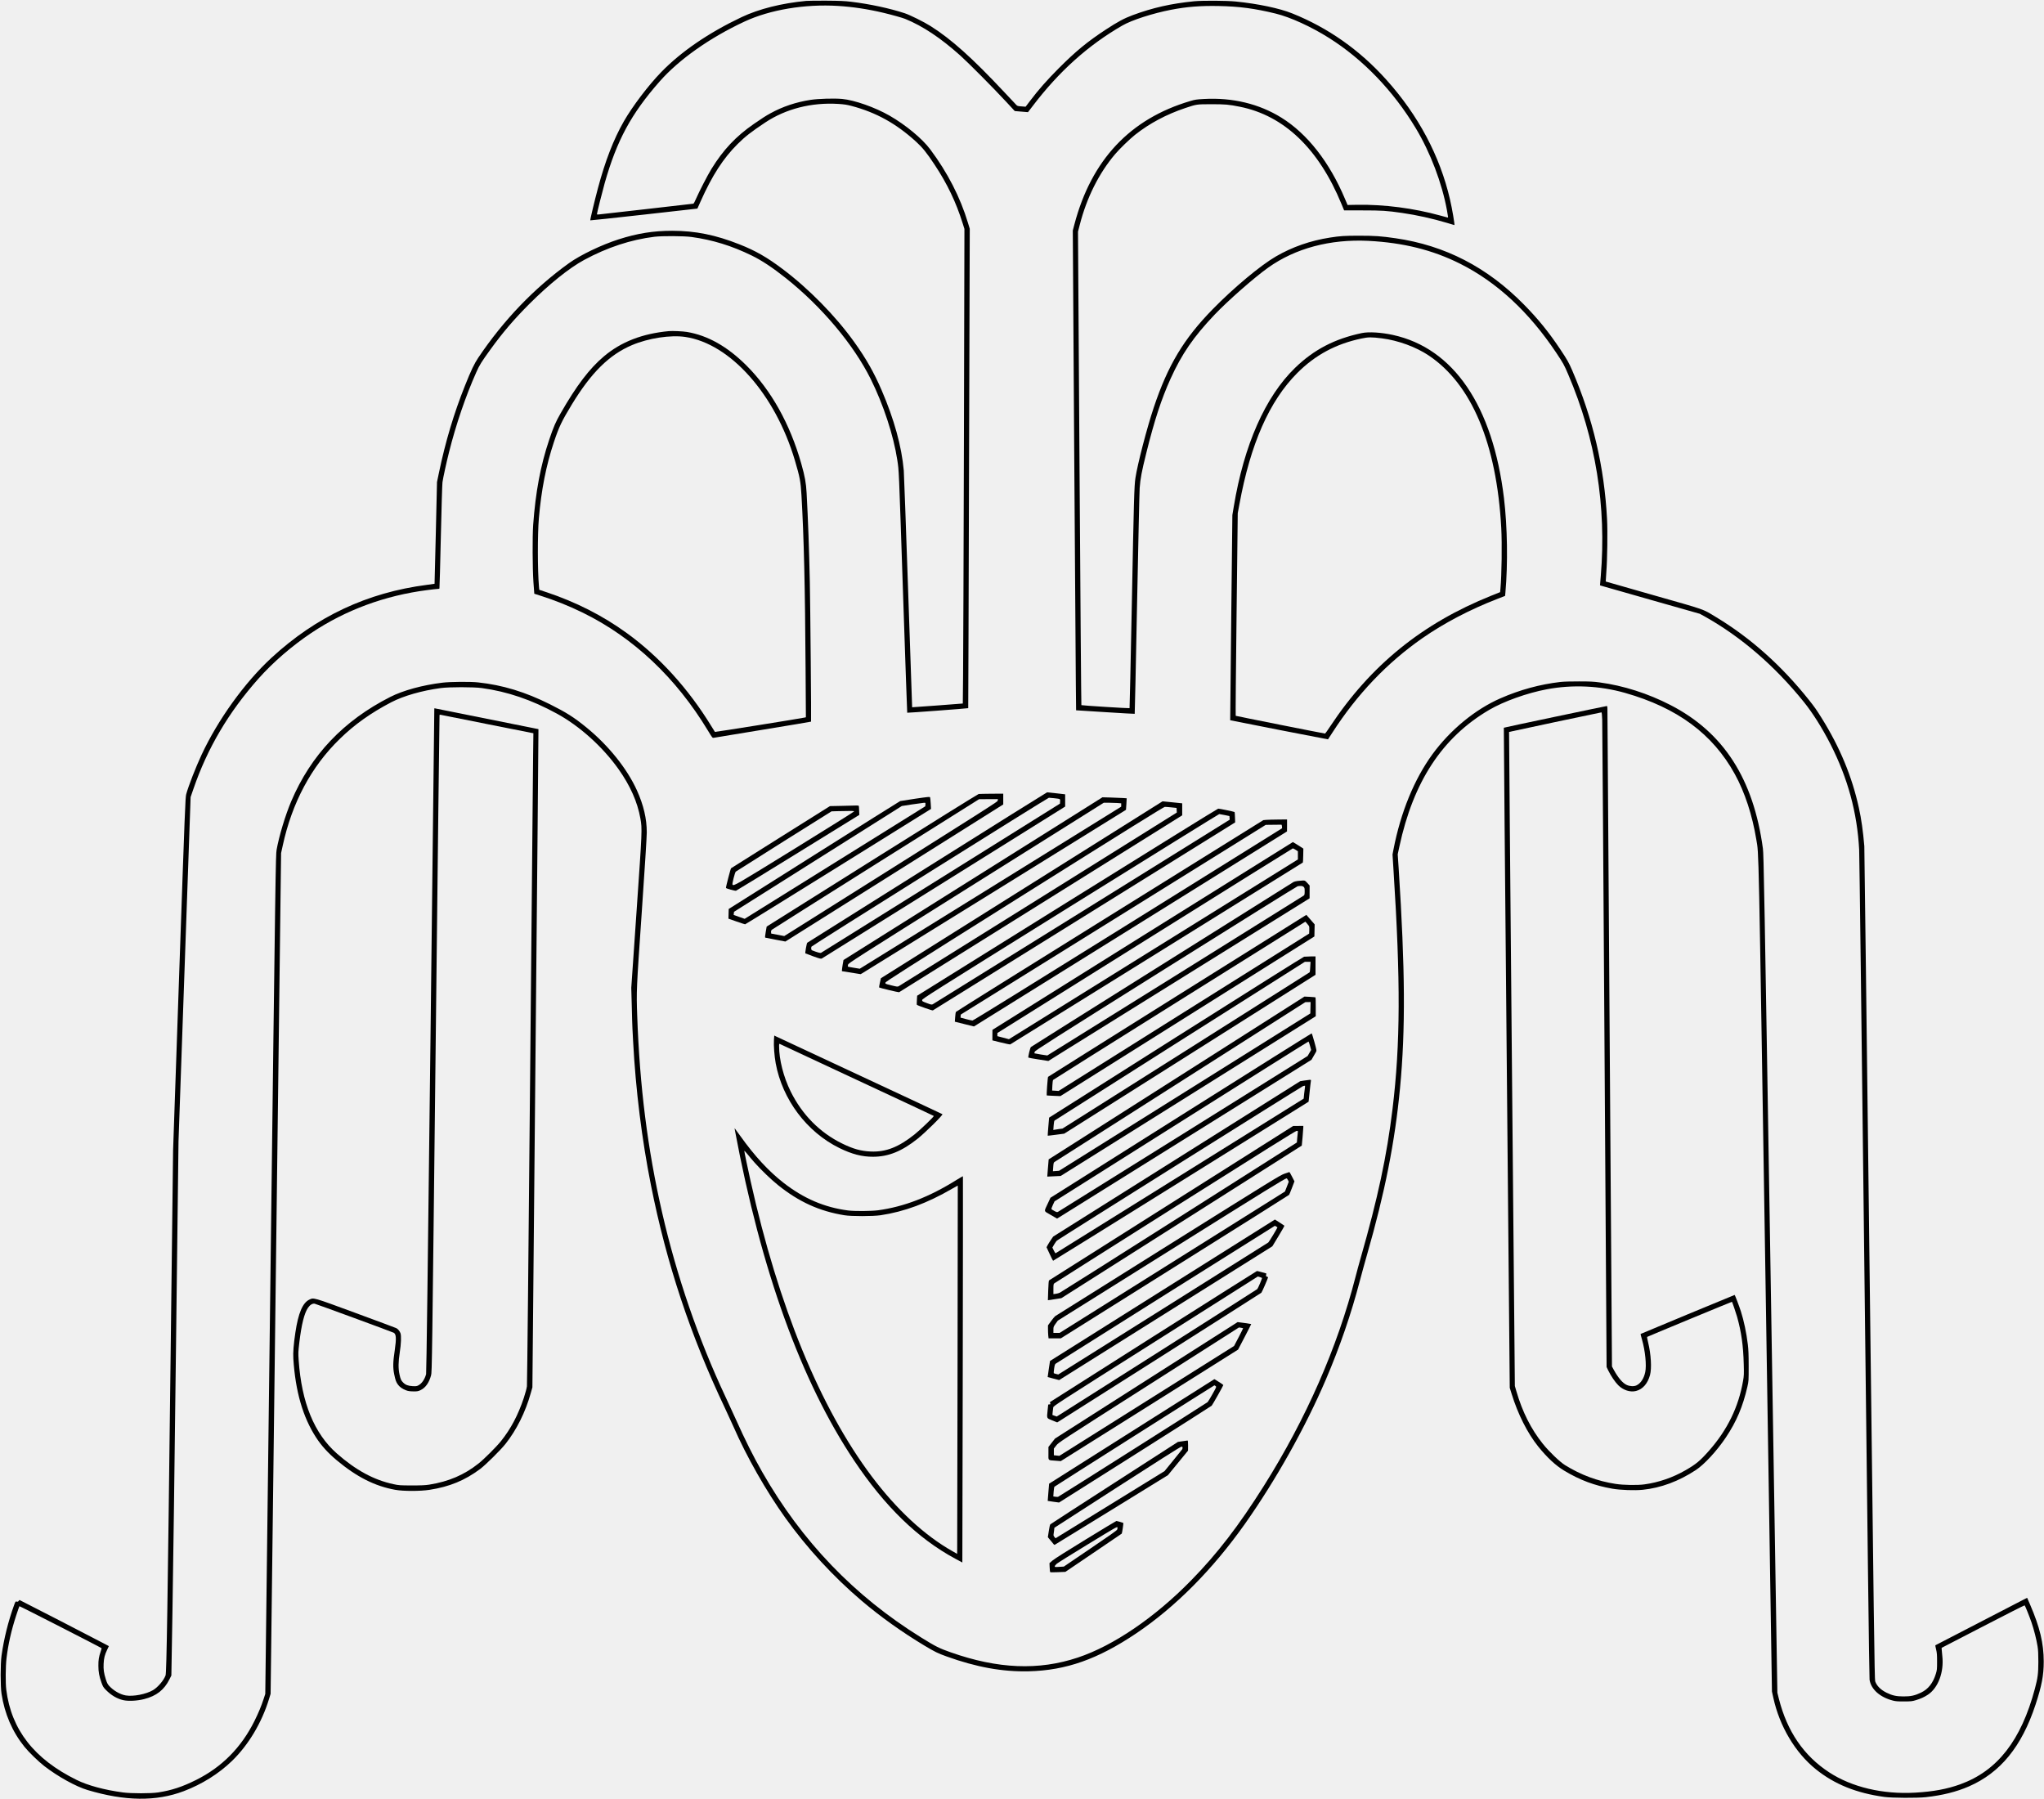
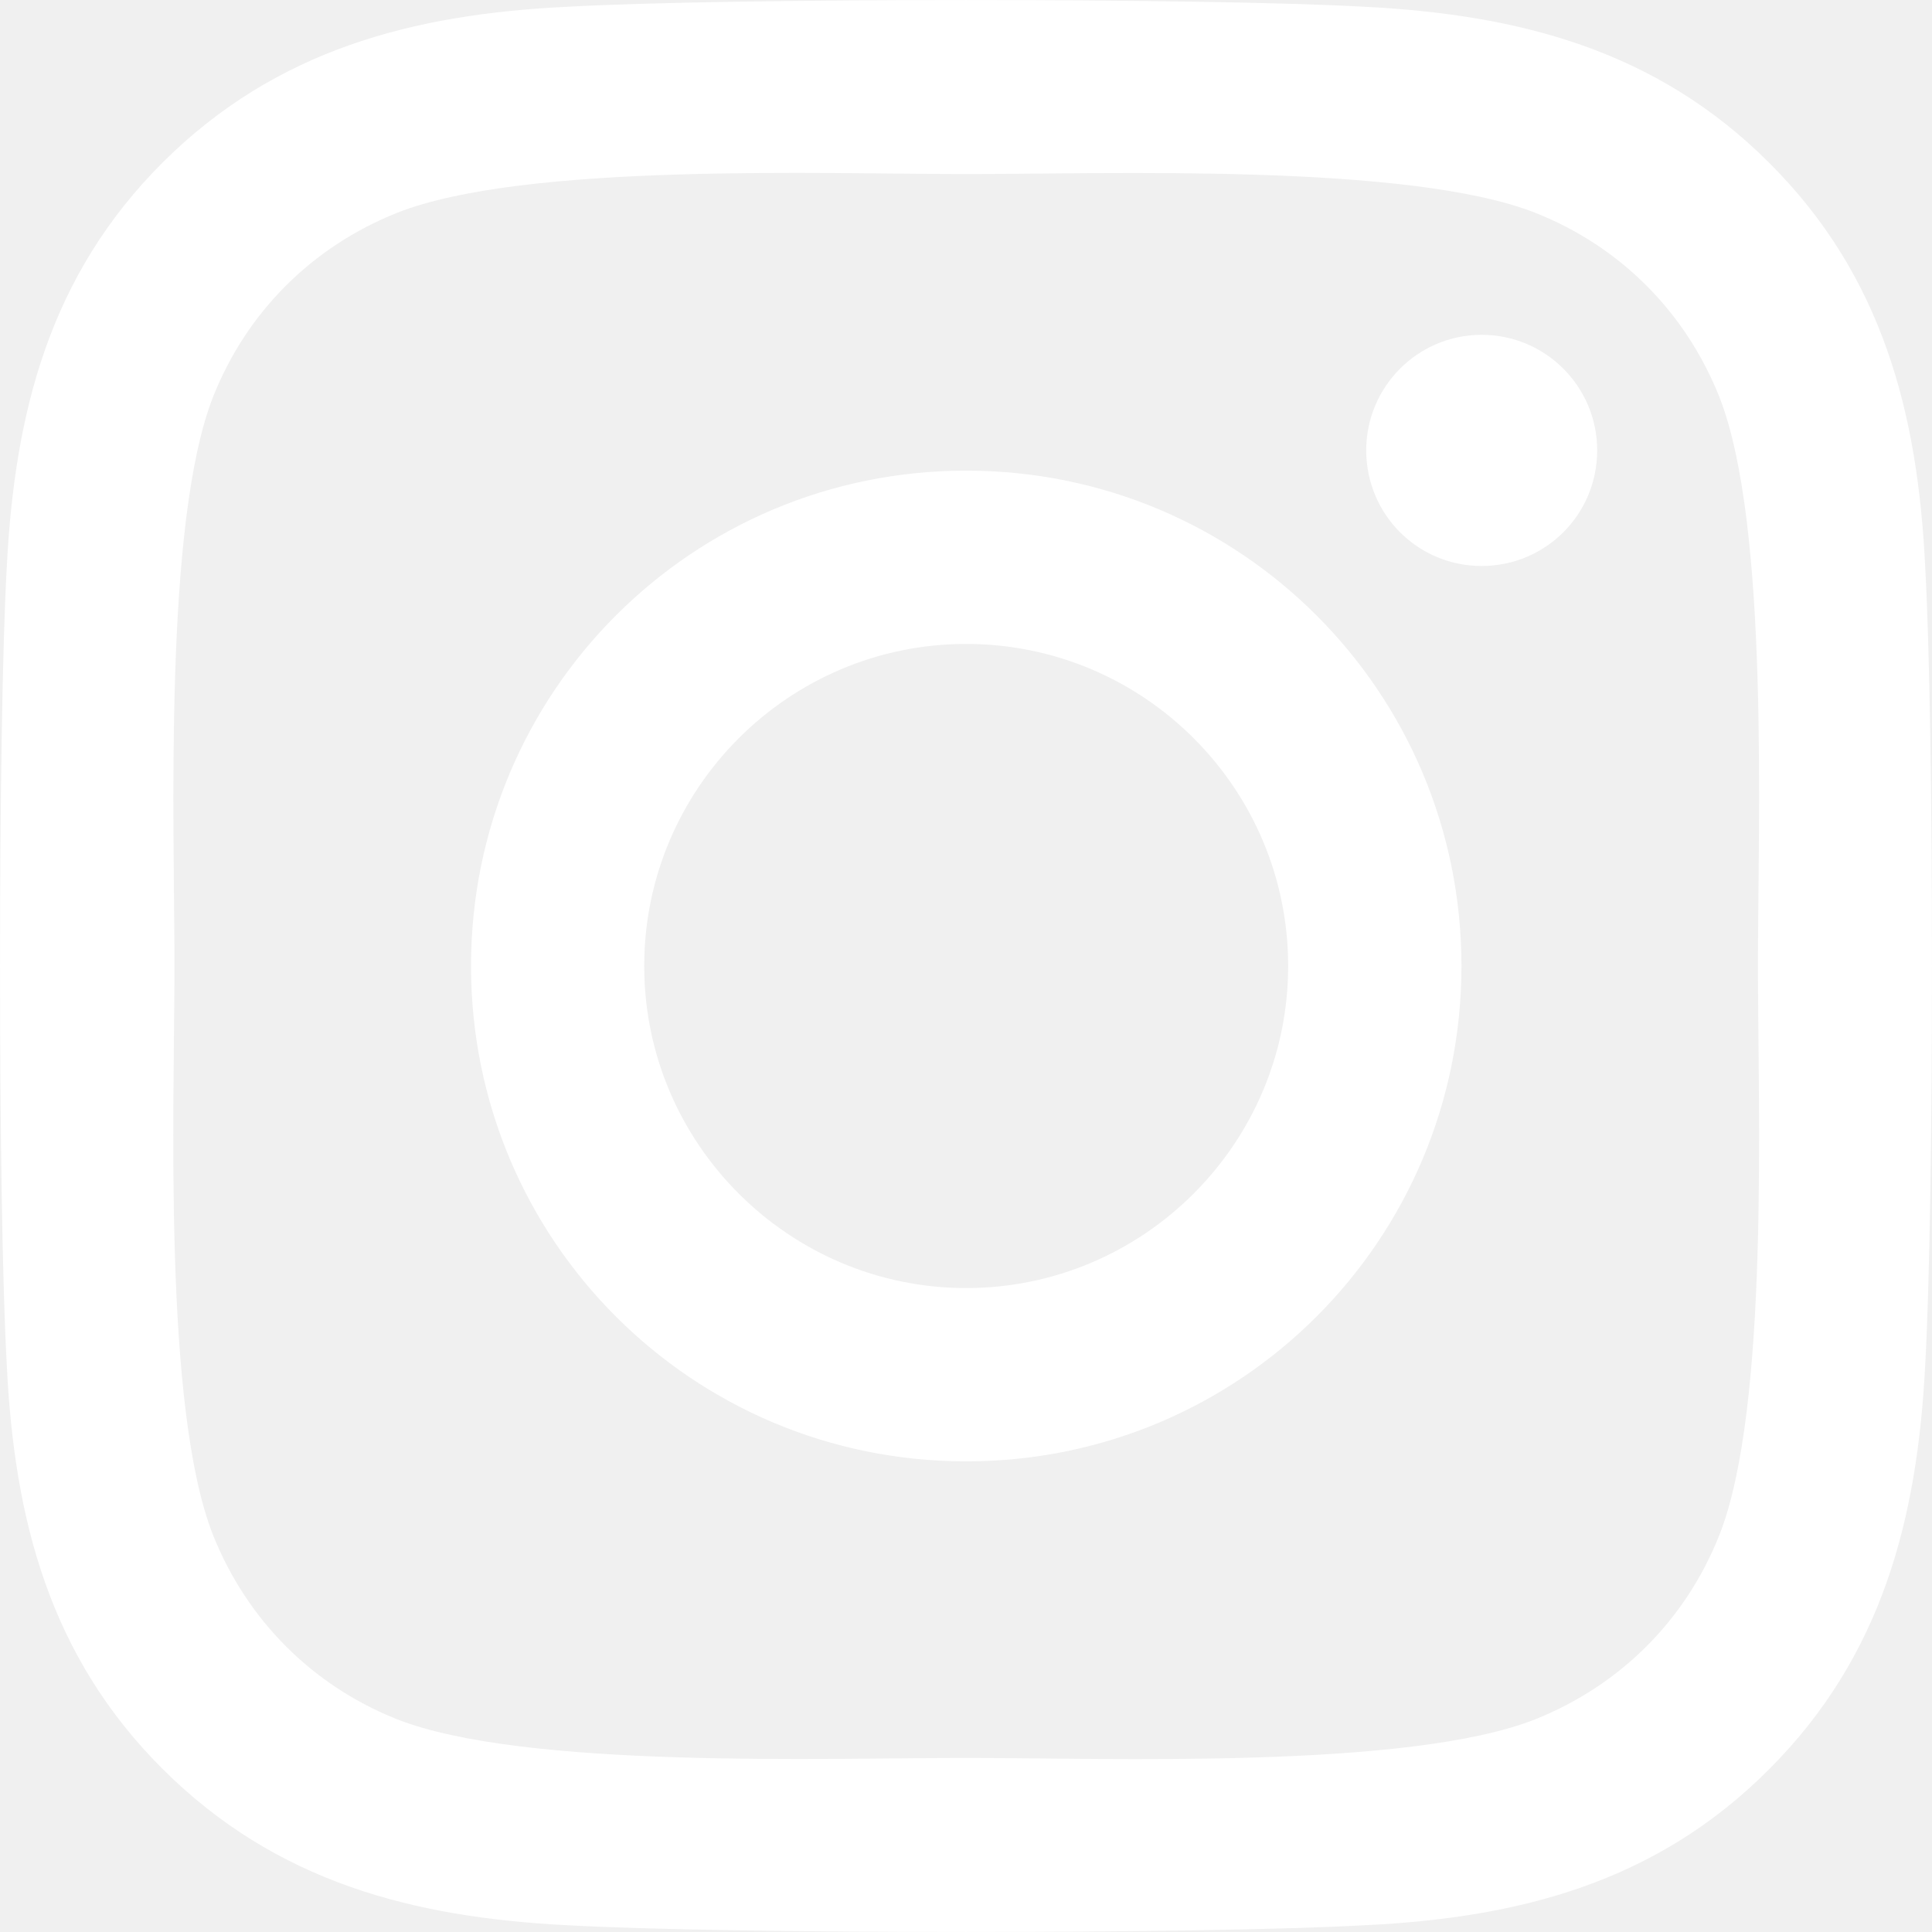
- <svg xmlns="http://www.w3.org/2000/svg" version="1.0" width="4523pt" height="3980pt" viewBox="0 0 4523 3980" preserveAspectRatio="xMidYMid meet">
-   <g transform="translate(0,3980) scale(0.1,-0.1)" fill="#000000" stroke="none">
-     <path d="M17840 39780 c-543 -51 -1045 -177 -1432 -360 -729 -346 -1336 -761 -1780 -1219 -282 -291 -632 -752 -823 -1085 -228 -399 -411 -871 -574 -1481 -74 -276 -176 -704 -169 -710 3 -3 538 54 1188 127 l1182 133 69 155 c257 576 501 954 818 1270 168 168 305 274 616 481 456 302 1022 446 1613 410 133 -9 189 -17 295 -45 545 -144 987 -389 1426 -789 147 -134 235 -243 416 -517 275 -415 470 -822 617 -1290 l39 -125 -11 -4645 c-7 -2555 -15 -4917 -19 -5250 l-6 -605 -559 -43 c-307 -23 -560 -41 -562 -40 -1 2 -41 1155 -88 2563 -48 1408 -91 2612 -97 2675 -47 534 -214 1136 -491 1779 -171 395 -344 700 -607 1066 -411 574 -1007 1181 -1586 1615 -344 259 -598 404 -950 543 -532 211 -976 300 -1490 301 -416 0 -773 -57 -1188 -190 -377 -121 -844 -345 -1096 -526 -771 -554 -1448 -1260 -2009 -2094 -87 -130 -157 -276 -292 -614 -245 -611 -434 -1244 -576 -1925 l-44 -210 -26 -1125 c-15 -619 -27 -1126 -28 -1126 0 -1 -77 -12 -171 -24 -1316 -170 -2446 -700 -3437 -1613 -592 -546 -1184 -1366 -1547 -2145 -129 -277 -288 -683 -340 -872 -20 -71 -28 -282 -156 -3980 l-135 -3905 -55 -4575 c-66 -5526 -89 -6976 -111 -7037 -40 -110 -171 -264 -278 -327 -154 -90 -436 -145 -603 -117 -124 21 -270 105 -369 213 -32 35 -47 64 -72 143 -44 139 -55 219 -49 344 6 126 24 197 77 308 l39 83 -82 44 c-181 97 -1886 976 -1894 976 -4 0 -14 -9 -21 -21 -10 -16 -19 -19 -41 -14 -28 6 -29 4 -59 -77 -129 -356 -226 -746 -278 -1118 -26 -183 -26 -677 0 -845 68 -444 239 -840 507 -1172 95 -118 310 -327 439 -427 302 -233 699 -453 958 -530 829 -248 1518 -256 2128 -25 404 153 777 387 1068 669 364 353 659 846 819 1370 l35 115 116 9300 116 9300 36 165 c206 951 632 1749 1261 2360 328 321 688 576 1139 812 274 142 676 258 1099 315 190 25 716 25 905 0 566 -77 1104 -260 1665 -567 501 -274 1009 -731 1359 -1223 260 -365 424 -734 487 -1097 41 -234 40 -244 -86 -2065 l-116 -1680 11 -410 c5 -225 12 -448 15 -495 3 -47 10 -175 15 -285 55 -1052 193 -2168 395 -3180 345 -1733 873 -3322 1638 -4932 57 -120 139 -299 183 -398 295 -675 729 -1438 1154 -2030 477 -666 1065 -1304 1685 -1830 421 -358 899 -698 1395 -996 232 -138 288 -166 485 -237 659 -238 1241 -343 1820 -329 825 20 1528 268 2376 838 871 586 1696 1417 2411 2429 680 964 1333 2128 1787 3188 311 727 559 1447 756 2200 42 158 111 411 155 562 395 1372 617 2495 730 3685 123 1302 114 2625 -30 4862 l-21 312 36 168 c309 1441 950 2418 1988 3027 322 189 840 374 1276 456 572 107 1169 79 1730 -80 1157 -329 1940 -908 2429 -1796 222 -403 387 -907 476 -1449 58 -355 46 191 202 -9660 l144 -9190 31 -140 c138 -630 484 -1212 940 -1579 413 -333 900 -529 1519 -613 170 -23 725 -26 915 -5 369 41 677 118 953 238 697 304 1168 880 1473 1804 139 421 183 653 183 960 -1 405 -85 755 -301 1257 l-66 152 -106 -54 c-141 -71 -1922 -993 -1926 -997 -2 -2 6 -43 18 -93 18 -74 21 -121 21 -270 0 -167 -2 -186 -28 -270 -62 -202 -168 -337 -326 -413 -137 -66 -231 -86 -390 -85 -159 0 -249 21 -375 83 -129 64 -215 150 -251 252 -13 38 -29 1211 -125 9233 -61 5055 -113 9215 -115 9245 -28 331 -66 600 -120 845 -152 694 -421 1343 -822 1985 -124 198 -154 240 -278 397 -609 766 -1301 1383 -2069 1845 -301 181 -195 144 -1370 478 -583 166 -1061 303 -1063 304 -1 2 5 95 13 207 22 278 31 898 16 1174 -61 1158 -311 2222 -773 3295 -74 170 -107 229 -261 460 -258 386 -490 672 -807 994 -810 824 -1745 1307 -2840 1465 -317 46 -454 56 -800 56 -330 0 -421 -6 -648 -41 -436 -68 -834 -207 -1197 -417 -337 -194 -941 -698 -1400 -1168 -642 -657 -991 -1238 -1304 -2174 -151 -451 -358 -1246 -406 -1560 -27 -177 -35 -478 -80 -2804 -25 -1256 -47 -2286 -50 -2289 -7 -7 -1058 59 -1066 67 -4 3 -22 2362 -41 5241 l-34 5235 39 150 c153 600 425 1144 783 1565 100 118 320 331 439 426 322 255 694 453 1114 594 251 84 253 84 571 84 308 1 390 -6 633 -55 981 -195 1748 -929 2252 -2154 l58 -140 411 0 c428 0 531 -7 871 -56 316 -45 681 -126 990 -219 90 -28 166 -50 168 -50 12 0 -50 366 -98 570 -222 960 -700 1859 -1407 2645 -591 659 -1291 1151 -2085 1469 -281 113 -757 213 -1243 262 -205 21 -734 24 -925 6 -506 -50 -919 -143 -1363 -308 -190 -71 -331 -147 -592 -318 -413 -271 -666 -480 -1045 -860 -255 -256 -446 -472 -628 -713 l-102 -134 -90 7 c-80 5 -93 9 -116 33 -14 14 -136 143 -269 286 -706 753 -1170 1169 -1628 1458 -145 92 -456 246 -572 284 -335 110 -774 204 -1185 254 -147 17 -247 22 -540 24 -198 2 -403 -1 -455 -5z m703 -111 c326 -20 671 -72 1017 -155 168 -40 415 -109 468 -131 391 -159 786 -422 1225 -815 182 -164 723 -708 1012 -1020 l190 -205 80 -7 c44 -3 110 -9 146 -12 l66 -6 106 138 c579 762 1226 1343 1982 1779 210 121 672 270 1080 349 347 67 650 91 1054 83 452 -9 801 -55 1261 -168 325 -80 786 -290 1181 -540 752 -474 1420 -1169 1917 -1995 325 -541 580 -1212 691 -1819 28 -156 29 -161 11 -157 -8 2 -80 22 -159 43 -589 163 -1242 247 -1834 238 l-218 -4 -55 130 c-344 818 -834 1445 -1409 1802 -494 307 -1082 448 -1715 413 -165 -9 -198 -14 -304 -46 -1331 -394 -2185 -1303 -2561 -2727 l-36 -137 30 -4708 c17 -2589 33 -4977 37 -5307 l6 -600 647 -41 c355 -23 648 -39 650 -37 3 2 26 1091 52 2421 26 1329 52 2488 58 2575 15 208 44 362 146 772 178 719 335 1199 537 1645 248 548 510 929 974 1417 296 311 872 817 1184 1040 602 430 1376 636 2221 594 772 -40 1420 -201 2027 -505 813 -407 1525 -1067 2129 -1971 155 -232 174 -266 265 -480 608 -1421 849 -2918 720 -4463 l-17 -202 30 -10 c16 -5 514 -147 1105 -315 l1074 -305 111 -61 c800 -448 1548 -1092 2191 -1890 196 -243 407 -578 589 -934 384 -754 592 -1517 635 -2335 6 -107 57 -4267 115 -9245 65 -5644 108 -9076 115 -9118 32 -213 230 -389 520 -463 60 -15 109 -19 245 -18 153 1 178 3 256 27 116 35 187 68 271 123 227 151 357 499 318 852 -7 64 -14 132 -14 150 l-1 34 915 473 c503 261 918 471 922 467 13 -14 108 -250 152 -379 56 -164 109 -375 133 -525 14 -86 18 -169 18 -348 -1 -258 -13 -352 -76 -590 -305 -1146 -830 -1819 -1652 -2117 -291 -105 -597 -162 -999 -185 -716 -41 -1402 122 -1904 451 -560 366 -927 903 -1110 1623 l-34 137 -150 9268 c-139 8531 -152 9279 -170 9408 -209 1544 -870 2571 -2045 3176 -497 256 -1040 430 -1570 501 -133 18 -210 22 -455 22 -183 1 -339 -4 -410 -12 -455 -53 -893 -172 -1330 -363 -559 -245 -1108 -697 -1503 -1237 -402 -551 -703 -1286 -861 -2102 l-22 -115 22 -350 c158 -2456 152 -3839 -21 -5273 -128 -1055 -325 -1975 -708 -3312 -31 -107 -82 -294 -113 -415 -402 -1562 -1090 -3131 -2026 -4618 -555 -882 -1030 -1500 -1608 -2090 -802 -821 -1722 -1448 -2510 -1710 -865 -289 -1769 -252 -2810 115 -261 92 -329 126 -660 331 -1476 916 -2639 2127 -3512 3657 -200 350 -379 708 -586 1170 -61 135 -164 360 -230 500 -598 1273 -1078 2667 -1401 4075 -321 1400 -496 2786 -551 4360 -19 542 -18 557 101 2283 67 977 111 1668 111 1762 0 309 -70 605 -219 936 -219 481 -626 989 -1116 1389 -272 223 -447 333 -807 513 -545 273 -1048 426 -1590 484 -174 19 -614 15 -790 -6 -438 -53 -870 -171 -1155 -316 -1034 -525 -1755 -1285 -2190 -2307 -130 -306 -270 -769 -324 -1073 -20 -112 -24 -357 -136 -9397 l-115 -9281 -34 -104 c-56 -172 -116 -314 -207 -498 -292 -585 -719 -1016 -1288 -1300 -304 -152 -543 -231 -841 -277 -163 -25 -590 -25 -780 0 -408 55 -774 153 -1025 277 -939 462 -1445 1111 -1556 1995 -19 148 -16 520 5 695 37 310 106 616 213 945 36 110 69 204 73 208 5 6 1790 -906 1818 -929 2 -1 -7 -35 -21 -76 -40 -116 -51 -185 -50 -313 0 -137 18 -232 69 -374 30 -84 41 -103 96 -159 119 -121 249 -197 387 -228 113 -25 310 -15 461 24 273 70 444 204 561 440 l41 82 24 1403 c14 771 49 3429 79 5907 l55 4505 134 3810 134 3810 62 180 c309 901 779 1697 1439 2440 322 362 739 723 1171 1012 757 506 1632 829 2568 948 106 14 208 25 227 25 18 0 36 4 39 9 3 4 17 519 31 1142 14 624 30 1168 36 1209 14 100 88 439 145 664 152 609 369 1245 603 1769 71 161 114 229 315 507 270 373 519 664 855 1001 443 443 889 801 1217 978 512 277 1034 449 1559 513 170 20 646 18 815 -5 464 -63 892 -194 1335 -411 222 -108 464 -269 755 -500 792 -630 1497 -1468 1877 -2231 279 -560 507 -1254 588 -1790 39 -262 31 -75 131 -3059 46 -1391 87 -2532 89 -2535 6 -5 1345 95 1350 101 1 2 10 2389 18 5305 l16 5302 -40 131 c-171 567 -450 1111 -835 1626 -178 238 -541 539 -899 745 -321 184 -777 345 -1050 370 -170 16 -525 6 -695 -20 -323 -49 -624 -150 -892 -298 -102 -56 -180 -106 -368 -236 -395 -273 -675 -570 -936 -993 -87 -141 -269 -494 -345 -668 -23 -54 -48 -100 -53 -102 -6 -2 -472 -55 -1036 -119 -564 -63 -1042 -117 -1062 -120 -30 -4 -38 -2 -38 11 0 25 117 490 171 683 268 945 586 1533 1215 2248 426 485 1113 970 1879 1326 563 262 1335 391 2068 346z" />
-     <path d="M14800 32474 c-587 -55 -1054 -236 -1435 -557 -319 -268 -612 -653 -960 -1262 -108 -188 -156 -299 -251 -580 -193 -573 -303 -1159 -356 -1890 -18 -257 -15 -957 6 -1265 9 -140 18 -255 19 -256 1 -1 63 -21 137 -44 300 -94 641 -230 935 -375 1124 -552 2063 -1438 2775 -2617 87 -144 96 -156 120 -152 14 3 504 83 1089 179 585 96 1066 176 1068 179 7 7 -16 2559 -27 3091 -16 740 -39 1373 -71 1965 -13 231 -37 364 -119 655 -250 880 -667 1624 -1214 2170 -421 419 -855 664 -1316 741 -88 15 -320 25 -400 18z m365 -129 c996 -149 1989 -1266 2424 -2730 111 -376 128 -465 146 -773 54 -940 80 -2016 91 -3839 l7 -1072 -24 -6 c-93 -21 -1984 -324 -1989 -318 -3 4 -40 62 -80 128 -509 831 -1149 1535 -1868 2057 -538 390 -1131 691 -1798 912 l-141 47 -7 72 c-31 370 -32 1147 -2 1507 54 630 161 1174 332 1686 113 339 174 467 397 834 431 708 829 1101 1331 1314 360 154 855 230 1181 181z" />
-     <path d="M30135 32431 c-602 -127 -1061 -366 -1478 -770 -659 -639 -1130 -1705 -1356 -3071 l-31 -185 -25 -2269 c-14 -1248 -24 -2270 -23 -2271 6 -4 2161 -426 2164 -423 1 2 46 70 99 152 547 848 1207 1540 1989 2086 480 334 1052 634 1661 870 l170 66 7 74 c57 642 44 1455 -32 2090 -247 2041 -1114 3315 -2455 3609 -260 57 -539 74 -690 42z m445 -117 c358 -46 751 -189 1035 -379 950 -636 1503 -1949 1605 -3815 19 -351 10 -1039 -18 -1348 l-7 -73 -195 -78 c-1528 -613 -2670 -1539 -3566 -2893 -57 -87 -108 -158 -112 -158 -23 0 -1973 388 -1978 393 -4 4 4 1014 19 2245 l26 2237 36 193 c245 1339 662 2287 1280 2908 397 399 858 647 1425 765 149 32 219 32 450 3z" />
-     <path d="M20515 20609 c-1452 -913 -2645 -1663 -2652 -1667 -12 -7 -51 -228 -42 -235 2 -2 80 -31 173 -65 145 -52 173 -59 191 -49 12 7 1229 766 2703 1687 l2682 1675 0 136 0 135 -192 22 c-106 13 -200 22 -208 22 -8 -1 -1203 -748 -2655 -1661z m2810 1531 c144 -17 136 -13 133 -70 l-3 -50 -2635 -1646 c-1449 -905 -2643 -1650 -2652 -1655 -16 -9 -92 13 -200 56 -19 8 -25 59 -10 82 16 26 5227 3292 5252 3293 14 0 66 -5 115 -10z" />
-     <path d="M21656 22233 c-16 -3 -1078 -663 -2360 -1469 l-2331 -1464 -21 -121 c-15 -85 -18 -122 -10 -124 6 -3 109 -23 228 -45 l217 -41 2410 1516 2411 1517 0 119 0 119 -257 -1 c-142 -1 -271 -4 -287 -6z m422 -143 c-3 -31 122 49 -4558 -2896 l-166 -104 -144 28 -145 27 -3 33 c-2 24 3 38 20 53 13 11 1049 665 2303 1454 l2280 1433 208 1 208 1 -3 -30z" />
-     <path d="M20255 22129 c-175 -26 -326 -50 -335 -52 -8 -2 -865 -540 -1905 -1196 l-1890 -1192 -3 -107 -3 -107 178 -63 c98 -34 184 -62 191 -62 8 0 936 575 2064 1277 l2050 1276 -7 121 c-4 67 -10 128 -14 136 -5 14 -45 10 -326 -31z m223 -129 l-3 -39 -1999 -1245 -1998 -1245 -122 43 -121 43 3 34 c2 19 5 35 5 36 1 0 837 527 1857 1171 l1855 1169 230 36 c127 19 245 35 263 36 33 1 33 0 30 -39z" />
-     <path d="M21530 20360 l-2865 -1800 -17 -97 c-9 -54 -17 -110 -17 -124 l-1 -26 207 -33 207 -33 36 20 c33 18 5833 3612 5836 3616 1 1 5 59 9 129 l7 126 -84 6 c-45 3 -166 8 -268 11 l-185 5 -2865 -1800z m3188 1674 l92 -7 0 -37 0 -37 -2892 -1793 -2893 -1793 -128 21 c-71 11 -131 23 -135 26 -3 4 -1 22 4 42 9 36 85 84 2834 1810 l2825 1774 101 0 c55 0 142 -3 192 -6z" />
-     <path d="M22609 20114 l-3116 -1957 -23 -100 c-12 -54 -19 -101 -17 -104 11 -10 431 -111 442 -106 5 3 1417 885 3138 1960 l3127 1954 0 133 0 133 -167 17 c-93 10 -190 19 -218 22 l-50 5 -3116 -1957z m3311 1823 l115 -12 3 -51 3 -51 -3058 -1911 c-1682 -1050 -3072 -1918 -3090 -1928 -31 -18 -33 -18 -168 15 -133 33 -136 34 -133 59 3 23 374 259 3078 1958 2282 1434 3083 1932 3105 1932 17 1 82 -5 145 -11z" />
-     <path d="M18615 21970 l-250 -5 -1090 -684 c-599 -376 -1094 -687 -1098 -691 -11 -9 -118 -422 -113 -435 5 -14 201 -69 223 -62 10 2 628 381 1373 841 l1355 837 -4 97 c-1 53 -5 100 -8 105 -2 4 -34 6 -71 5 -37 -1 -179 -5 -317 -8z m285 -122 c0 -7 -591 -377 -1313 -823 -1319 -814 -1346 -830 -1378 -798 -13 13 52 268 72 288 8 7 488 310 1066 674 l1053 660 122 4 c326 8 378 7 378 -5z" />
-     <path d="M23615 19839 l-3320 -2069 -6 -97 c-4 -54 -4 -101 0 -104 16 -17 341 -130 353 -124 7 5 1515 942 3352 2084 l3338 2076 -4 111 c-1 62 -6 115 -9 118 -8 8 -335 76 -362 75 -12 0 -1516 -932 -3342 -2070z m3485 1928 l105 -22 3 -40 3 -40 -3272 -2035 c-1799 -1119 -3284 -2041 -3299 -2049 -25 -12 -36 -10 -131 26 -98 37 -104 40 -104 67 0 27 167 133 3280 2072 1804 1124 3287 2043 3295 2043 8 0 62 -10 120 -22z" />
-     <path d="M28025 21661 l-70 -6 -3395 -2113 c-1867 -1161 -3400 -2120 -3406 -2129 -7 -10 -15 -63 -18 -118 l-7 -100 212 -53 211 -52 3464 2157 3463 2158 1 133 0 132 -192 -2 c-106 -1 -224 -4 -263 -7z m343 -147 l2 -39 -3413 -2127 c-2183 -1360 -3423 -2128 -3438 -2127 -13 0 -78 15 -144 32 l-120 32 2 33 c0 18 3 35 5 36 1 1 1520 946 3375 2099 l3371 2097 169 2 c92 2 173 3 178 2 6 0 11 -18 13 -40z" />
-     <path d="M25282 19093 l-3321 -2078 -1 -116 0 -117 190 -47 c104 -26 196 -45 205 -42 12 5 6461 4013 6475 4024 3 3 6 73 8 156 l3 152 -114 73 c-62 39 -116 72 -118 72 -3 0 -1500 -935 -3327 -2077z m3388 1905 l50 -33 0 -90 0 -90 -3197 -1988 -3197 -1989 -128 34 -128 33 0 35 0 35 3263 2042 c1794 1123 3268 2042 3275 2043 7 0 35 -15 62 -32z" />
-     <path d="M28715 20309 c-38 -5 -78 -15 -90 -22 -11 -8 -1320 -829 -2910 -1827 -1589 -997 -2896 -1818 -2903 -1825 -17 -15 -67 -225 -56 -234 5 -4 106 -23 225 -41 l217 -34 384 240 c212 131 1512 941 2891 1799 l2506 1560 0 142 1 141 -51 56 c-49 53 -53 56 -98 55 -25 -1 -77 -6 -116 -10z m132 -131 c20 -19 23 -31 23 -98 0 -61 -4 -80 -17 -92 -10 -8 -1291 -808 -2848 -1778 l-2830 -1762 -140 21 c-76 12 -141 24 -144 26 -2 3 0 18 5 35 8 26 348 243 2900 1844 1610 1011 2903 1816 2920 1819 74 11 108 7 131 -15z" />
-     <path d="M26053 17772 c-1569 -983 -2856 -1792 -2861 -1797 -9 -9 -37 -403 -30 -411 2 -1 71 -6 153 -9 l150 -6 2810 1766 2810 1766 3 134 3 133 -92 106 c-50 58 -91 106 -92 105 -1 0 -1285 -805 -2854 -1787z m2910 1543 c9 -13 12 -46 9 -95 l-3 -75 -2772 -1741 -2772 -1741 -72 5 -71 4 5 112 c3 62 10 116 17 123 6 7 1264 798 2796 1757 l2785 1744 33 -36 c18 -21 38 -46 45 -57z" />
-     <path d="M28857 18633 c-16 -3 -1291 -804 -2835 -1782 l-2807 -1778 -17 -199 c-9 -109 -16 -200 -14 -201 1 -2 84 8 184 21 l181 24 2781 1757 2780 1758 0 203 0 204 -112 -1 c-62 -1 -126 -4 -141 -6z m136 -225 c-3 -62 -8 -116 -12 -119 -3 -3 -1236 -783 -2739 -1733 l-2732 -1726 -78 -10 c-42 -6 -88 -13 -100 -16 l-24 -5 7 98 c4 54 12 103 19 110 6 6 1255 799 2775 1762 l2765 1751 63 0 63 0 -7 -112z" />
-     <path d="M26035 15950 l-2830 -1801 -3 -37 c-2 -20 -9 -106 -16 -191 l-12 -153 148 7 149 7 2822 1767 2822 1767 0 206 c0 114 -2 209 -5 211 -3 3 -59 8 -125 12 l-120 6 -2830 -1801z m2963 1554 l-3 -126 -2780 -1741 -2779 -1740 -68 -5 -69 -5 7 94 c5 78 10 97 26 109 12 8 1266 808 2787 1776 l2766 1762 58 1 58 1 -3 -126z" />
-     <path d="M26130 15120 l-2885 -1820 -57 -122 c-91 -197 -99 -164 63 -258 l140 -81 52 32 c29 17 1295 808 2815 1757 l2763 1725 41 71 c22 39 48 85 58 101 17 30 16 33 -34 219 -29 104 -56 191 -61 193 -6 1 -1308 -816 -2895 -1817z m2858 1542 l25 -92 -39 -67 -39 -67 -2750 -1718 c-1512 -944 -2760 -1722 -2773 -1729 -20 -11 -30 -9 -78 17 -30 16 -59 34 -65 40 -6 8 3 39 28 92 l38 82 2805 1769 c1543 974 2809 1769 2814 1767 5 -1 21 -43 34 -94z" />
-     <path d="M17126 16792 c-8 -125 9 -352 39 -518 148 -801 688 -1520 1409 -1874 278 -136 501 -194 746 -193 340 1 637 121 985 399 174 139 567 527 549 543 -5 4 -828 390 -1829 856 -1001 466 -1836 856 -1856 866 l-36 18 -7 -97z m1839 -887 c930 -433 1694 -791 1698 -795 11 -10 -292 -302 -421 -405 -354 -284 -638 -396 -972 -382 -218 9 -393 58 -635 177 -495 242 -886 639 -1141 1155 -156 317 -254 701 -254 996 0 54 2 59 18 51 9 -5 778 -364 1707 -797z" />
-     <path d="M28858 15893 l-87 -14 -2733 -1719 -2733 -1719 -46 -67 c-25 -37 -59 -90 -74 -118 l-27 -51 69 -149 c37 -81 72 -149 76 -150 5 0 1279 791 2831 1759 l2823 1760 22 210 c12 115 24 225 28 243 5 31 4 32 -28 31 -19 -1 -73 -8 -121 -16z m19 -145 c-3 -18 -11 -83 -18 -144 l-11 -111 -2741 -1709 c-1507 -940 -2744 -1710 -2749 -1712 -4 -2 -22 26 -39 61 l-32 65 40 69 c23 37 49 75 59 84 47 39 5422 3413 5449 3420 16 4 34 7 39 8 4 1 6 -14 3 -31z" />
-     <path d="M25920 13184 c-1482 -938 -2700 -1708 -2706 -1712 -8 -5 -14 -79 -19 -223 l-7 -216 149 22 148 23 2660 1688 c1463 928 2661 1688 2661 1688 3 2 34 373 34 404 l0 32 -112 -1 -113 -1 -2695 -1704z m2797 1554 c-4 -24 -9 -82 -13 -129 l-6 -86 -2605 -1654 c-1433 -910 -2622 -1661 -2642 -1670 -20 -10 -60 -20 -88 -24 l-53 -7 0 111 c0 94 3 114 18 126 9 8 1214 771 2676 1695 1968 1243 2667 1680 2689 1680 29 0 29 -1 24 -42z" />
-     <path d="M16263 14788 c580 -3101 1464 -5548 2636 -7301 679 -1016 1413 -1728 2236 -2171 l160 -86 9 4271 c4 2348 6 4272 4 4275 -3 2 -65 -34 -139 -80 -605 -379 -1165 -595 -1739 -673 -155 -20 -520 -23 -665 -4 -520 67 -981 265 -1423 609 -334 260 -642 593 -961 1040 -68 94 -124 172 -126 172 -1 0 2 -24 8 -52z m437 -713 c142 -160 365 -374 520 -498 460 -369 914 -575 1465 -664 157 -26 628 -25 800 0 528 79 1034 267 1588 589 66 38 120 68 121 66 2 -3 -11 -7765 -13 -8030 l-1 -117 -107 61 c-618 350 -1229 917 -1783 1653 -1144 1522 -2064 3763 -2681 6535 -63 283 -139 646 -139 666 0 8 30 -23 67 -68 36 -46 110 -133 163 -193z" />
-     <path d="M28420 13831 c-98 -35 -259 -134 -2575 -1585 -1358 -851 -2481 -1555 -2495 -1565 -14 -10 -55 -60 -92 -111 l-68 -93 0 -82 c0 -45 3 -110 6 -144 l7 -61 136 0 136 0 2520 1581 c1386 869 2525 1586 2531 1594 5 7 34 77 64 156 l54 142 -53 103 c-29 57 -56 104 -59 103 -4 0 -54 -17 -112 -38z m79 -138 l19 -38 -42 -109 -42 -108 -2493 -1564 -2493 -1564 -69 0 -69 0 0 68 c0 65 2 70 49 136 l49 68 2484 1556 c2164 1356 2542 1589 2580 1592 4 0 16 -17 27 -37z" />
-     <path d="M25723 11254 l-2488 -1565 -27 -177 c-14 -97 -26 -178 -25 -179 1 -1 59 -16 128 -34 l126 -33 394 247 c217 136 1278 802 2359 1480 l1965 1233 136 225 c75 123 134 227 130 231 -3 4 -52 36 -108 72 l-102 64 -2488 -1564z m2517 1409 c14 -9 26 -17 28 -18 5 -4 -186 -321 -202 -334 -8 -7 -1058 -667 -2332 -1467 l-2316 -1454 -47 11 c-25 7 -49 14 -53 18 -3 3 0 49 8 101 11 76 18 98 36 110 39 28 4843 3049 4848 3049 3 1 17 -7 30 -16z" />
-     <path d="M25525 10234 c-1254 -795 -2284 -1449 -2288 -1453 -5 -5 -4 -18 2 -29 10 -18 8 -21 -17 -24 l-27 -3 -13 -125 c-19 -190 -26 -174 102 -226 l110 -44 30 18 c121 73 4475 2838 4488 2851 14 14 148 322 148 341 0 4 -11 11 -24 14 -21 5 -24 10 -19 39 l5 32 -100 28 c-54 15 -103 27 -108 26 -5 0 -1035 -651 -2289 -1445z m2401 1293 c7 -7 -88 -231 -105 -248 -12 -13 -4138 -2634 -4392 -2791 l-46 -28 -48 17 -47 18 6 65 c4 36 9 81 12 100 5 34 39 57 2267 1466 l2261 1432 44 -13 c24 -8 46 -16 48 -18z" />
-     <path d="M25365 9261 l-2020 -1289 -72 -92 -73 -93 0 -143 c0 -167 -19 -148 159 -162 l114 -9 1962 1233 1961 1234 147 281 c81 155 146 283 144 285 -3 3 -297 45 -301 43 0 0 -910 -580 -2021 -1288z m2143 1153 c2 -1 -42 -90 -98 -198 l-102 -195 -1933 -1215 -1933 -1216 -61 6 -61 7 0 74 0 74 53 68 c52 67 53 68 2047 1339 l1995 1272 45 -6 c25 -4 47 -8 48 -10z" />
-     <path d="M25044 8131 l-1829 -1157 -16 -189 c-9 -105 -15 -191 -15 -192 1 -1 58 -10 126 -19 l125 -17 1680 1062 c924 585 1687 1070 1697 1080 18 18 258 444 258 457 -1 5 -45 37 -99 70 l-99 61 -1828 -1156z m1855 1002 c21 -18 20 -18 -69 -177 -49 -88 -97 -168 -107 -177 -18 -17 -3286 -2087 -3310 -2096 -7 -3 -34 -2 -59 2 l-46 7 7 101 c4 56 12 107 18 114 13 13 3528 2241 3538 2242 4 1 16 -7 28 -16z" />
-     <path d="M26165 7913 l-100 -15 -1405 -905 c-773 -498 -1411 -911 -1418 -918 -8 -7 -23 -73 -34 -149 l-21 -136 59 -71 c33 -39 64 -77 71 -86 6 -8 16 -13 21 -12 6 2 572 350 1259 773 l1248 769 222 271 222 271 1 113 c0 84 -3 112 -12 111 -7 -1 -58 -8 -113 -16z m-7 -181 c-7 -10 -98 -122 -201 -249 l-188 -231 -1206 -743 -1206 -743 -24 29 c-18 20 -23 36 -20 54 3 14 9 54 12 88 l7 62 1386 893 c818 527 1398 895 1416 898 26 4 31 2 34 -17 2 -13 -3 -31 -10 -41z" />
-     <path d="M24029 5742 c-404 -247 -694 -430 -736 -466 l-70 -60 4 -90 c3 -50 6 -97 9 -104 3 -10 38 -12 171 -6 l168 7 620 420 c341 231 623 422 627 426 8 7 41 231 35 237 -5 5 -144 44 -154 43 -5 0 -308 -183 -674 -407z m692 216 c-7 -18 -175 -137 -595 -421 l-585 -397 -100 -6 c-95 -7 -101 -6 -101 12 1 10 20 36 45 57 24 20 335 215 692 432 594 363 648 394 651 372 2 -13 -1 -35 -7 -49z" />
-     <path d="M34408 23941 c-620 -130 -1129 -239 -1131 -242 -2 -2 26 -3289 64 -7304 l67 -7300 42 -135 c138 -448 350 -868 587 -1163 197 -245 388 -422 578 -536 345 -208 669 -329 1064 -398 179 -31 495 -42 672 -24 401 41 799 189 1174 436 189 124 467 426 664 720 237 354 377 684 478 1126 28 123 28 127 28 454 0 255 -5 363 -18 475 -33 268 -87 525 -154 735 -36 113 -132 365 -138 365 -7 0 -2078 -859 -2082 -864 -2 -2 12 -57 31 -122 72 -249 104 -573 72 -722 -30 -142 -100 -248 -193 -293 -55 -26 -144 -23 -216 9 -89 40 -189 156 -286 333 l-41 76 -50 7164 c-27 3940 -50 7228 -50 7307 0 129 -2 142 -17 141 -10 0 -525 -108 -1145 -238z m1046 -63 c3 -90 26 -3349 51 -7243 l46 -7080 39 -81 c57 -116 150 -253 220 -323 110 -109 264 -159 392 -126 148 37 259 164 310 353 40 150 22 459 -41 717 -16 66 -27 123 -23 126 10 9 1874 780 1877 777 9 -10 88 -242 114 -333 94 -335 137 -640 147 -1050 6 -217 5 -252 -15 -365 -100 -579 -346 -1085 -754 -1547 -201 -227 -286 -297 -522 -433 -278 -160 -594 -269 -905 -311 -155 -22 -468 -17 -639 10 -401 61 -768 198 -1119 415 -117 73 -353 299 -491 471 -262 327 -452 704 -585 1160 l-35 120 -66 7234 c-36 3979 -64 7235 -62 7237 4 4 2019 431 2043 433 8 1 14 -49 18 -161z" />
-     <path d="M9610 24083 c0 -27 -38 -3333 -85 -7347 -57 -4916 -89 -7312 -96 -7339 -31 -115 -97 -210 -173 -249 -33 -17 -53 -20 -125 -16 -99 5 -158 27 -209 79 -46 45 -58 72 -82 180 -28 131 -27 278 6 487 30 189 36 366 16 425 -17 46 -55 93 -92 112 -16 8 -420 159 -899 335 -958 353 -926 343 -1026 296 -147 -68 -246 -301 -309 -729 -40 -268 -53 -438 -45 -577 45 -720 211 -1296 504 -1745 117 -181 264 -342 455 -502 442 -370 846 -574 1297 -655 181 -32 550 -32 758 0 442 68 783 209 1120 461 125 94 456 422 563 558 245 310 440 703 556 1118 l37 130 68 7280 c38 4004 68 7281 66 7283 -2 2 -2293 462 -2302 462 -2 0 -3 -21 -3 -47z m1174 -304 l1019 -202 -6 -476 c-3 -262 -33 -3495 -67 -7186 -33 -3690 -65 -6744 -70 -6785 -5 -44 -34 -152 -68 -256 -127 -381 -288 -686 -506 -958 -103 -128 -372 -397 -496 -495 -316 -252 -662 -400 -1090 -468 -91 -14 -172 -18 -390 -18 -260 1 -282 2 -402 28 -433 92 -835 310 -1254 679 -500 440 -780 1123 -845 2063 -11 162 -10 181 15 395 47 395 110 649 193 768 43 63 100 97 146 88 35 -7 1708 -621 1748 -642 57 -29 62 -128 24 -389 -40 -263 -42 -384 -12 -530 28 -135 41 -172 85 -232 38 -51 98 -93 177 -123 47 -18 82 -23 160 -24 90 -1 106 2 160 27 109 51 190 164 234 329 20 71 22 260 102 7333 44 3993 83 7266 85 7273 2 8 12 11 21 8 10 -3 477 -96 1037 -207z" />
-   </g>
+ <svg xmlns="http://www.w3.org/2000/svg" width="20" height="20" viewBox="0 0 20 20" fill="none">
+   <path d="M10.002 4.872C7.165 4.872 4.876 7.162 4.876 10C4.876 12.838 7.165 15.128 10.002 15.128C12.84 15.128 15.129 12.838 15.129 10C15.129 7.162 12.84 4.872 10.002 4.872ZM10.002 13.334C8.168 13.334 6.669 11.839 6.669 10C6.669 8.161 8.164 6.666 10.002 6.666C11.841 6.666 13.335 8.161 13.335 10C13.335 11.839 11.836 13.334 10.002 13.334ZM16.534 4.662C16.534 5.327 15.999 5.859 15.338 5.859C14.674 5.859 14.143 5.323 14.143 4.662C14.143 4.002 14.678 3.466 15.338 3.466C15.999 3.466 16.534 4.002 16.534 4.662ZM19.93 5.876C19.854 4.274 19.488 2.855 18.315 1.686C17.146 0.517 15.727 0.151 14.125 0.07C12.474 -0.023 7.526 -0.023 5.875 0.07C4.278 0.146 2.859 0.512 1.685 1.681C0.512 2.851 0.151 4.27 0.07 5.872C-0.023 7.523 -0.023 12.472 0.07 14.124C0.146 15.726 0.512 17.145 1.685 18.314C2.859 19.483 4.273 19.849 5.875 19.93C7.526 20.023 12.474 20.023 14.125 19.93C15.727 19.854 17.146 19.488 18.315 18.314C19.483 17.145 19.849 15.726 19.93 14.124C20.023 12.472 20.023 7.528 19.93 5.876ZM17.797 15.895C17.449 16.77 16.775 17.444 15.896 17.797C14.58 18.319 11.457 18.198 10.002 18.198C8.548 18.198 5.42 18.314 4.108 17.797C3.234 17.448 2.56 16.774 2.207 15.895C1.685 14.579 1.806 11.455 1.806 10C1.806 8.545 1.69 5.417 2.207 4.105C2.555 3.23 3.229 2.556 4.108 2.204C5.424 1.681 8.548 1.802 10.002 1.802C11.457 1.802 14.585 1.686 15.896 2.204C16.771 2.552 17.445 3.225 17.797 4.105C18.319 5.421 18.198 8.545 18.198 10C18.198 11.455 18.319 14.583 17.797 15.895Z" fill="white" />
</svg>
